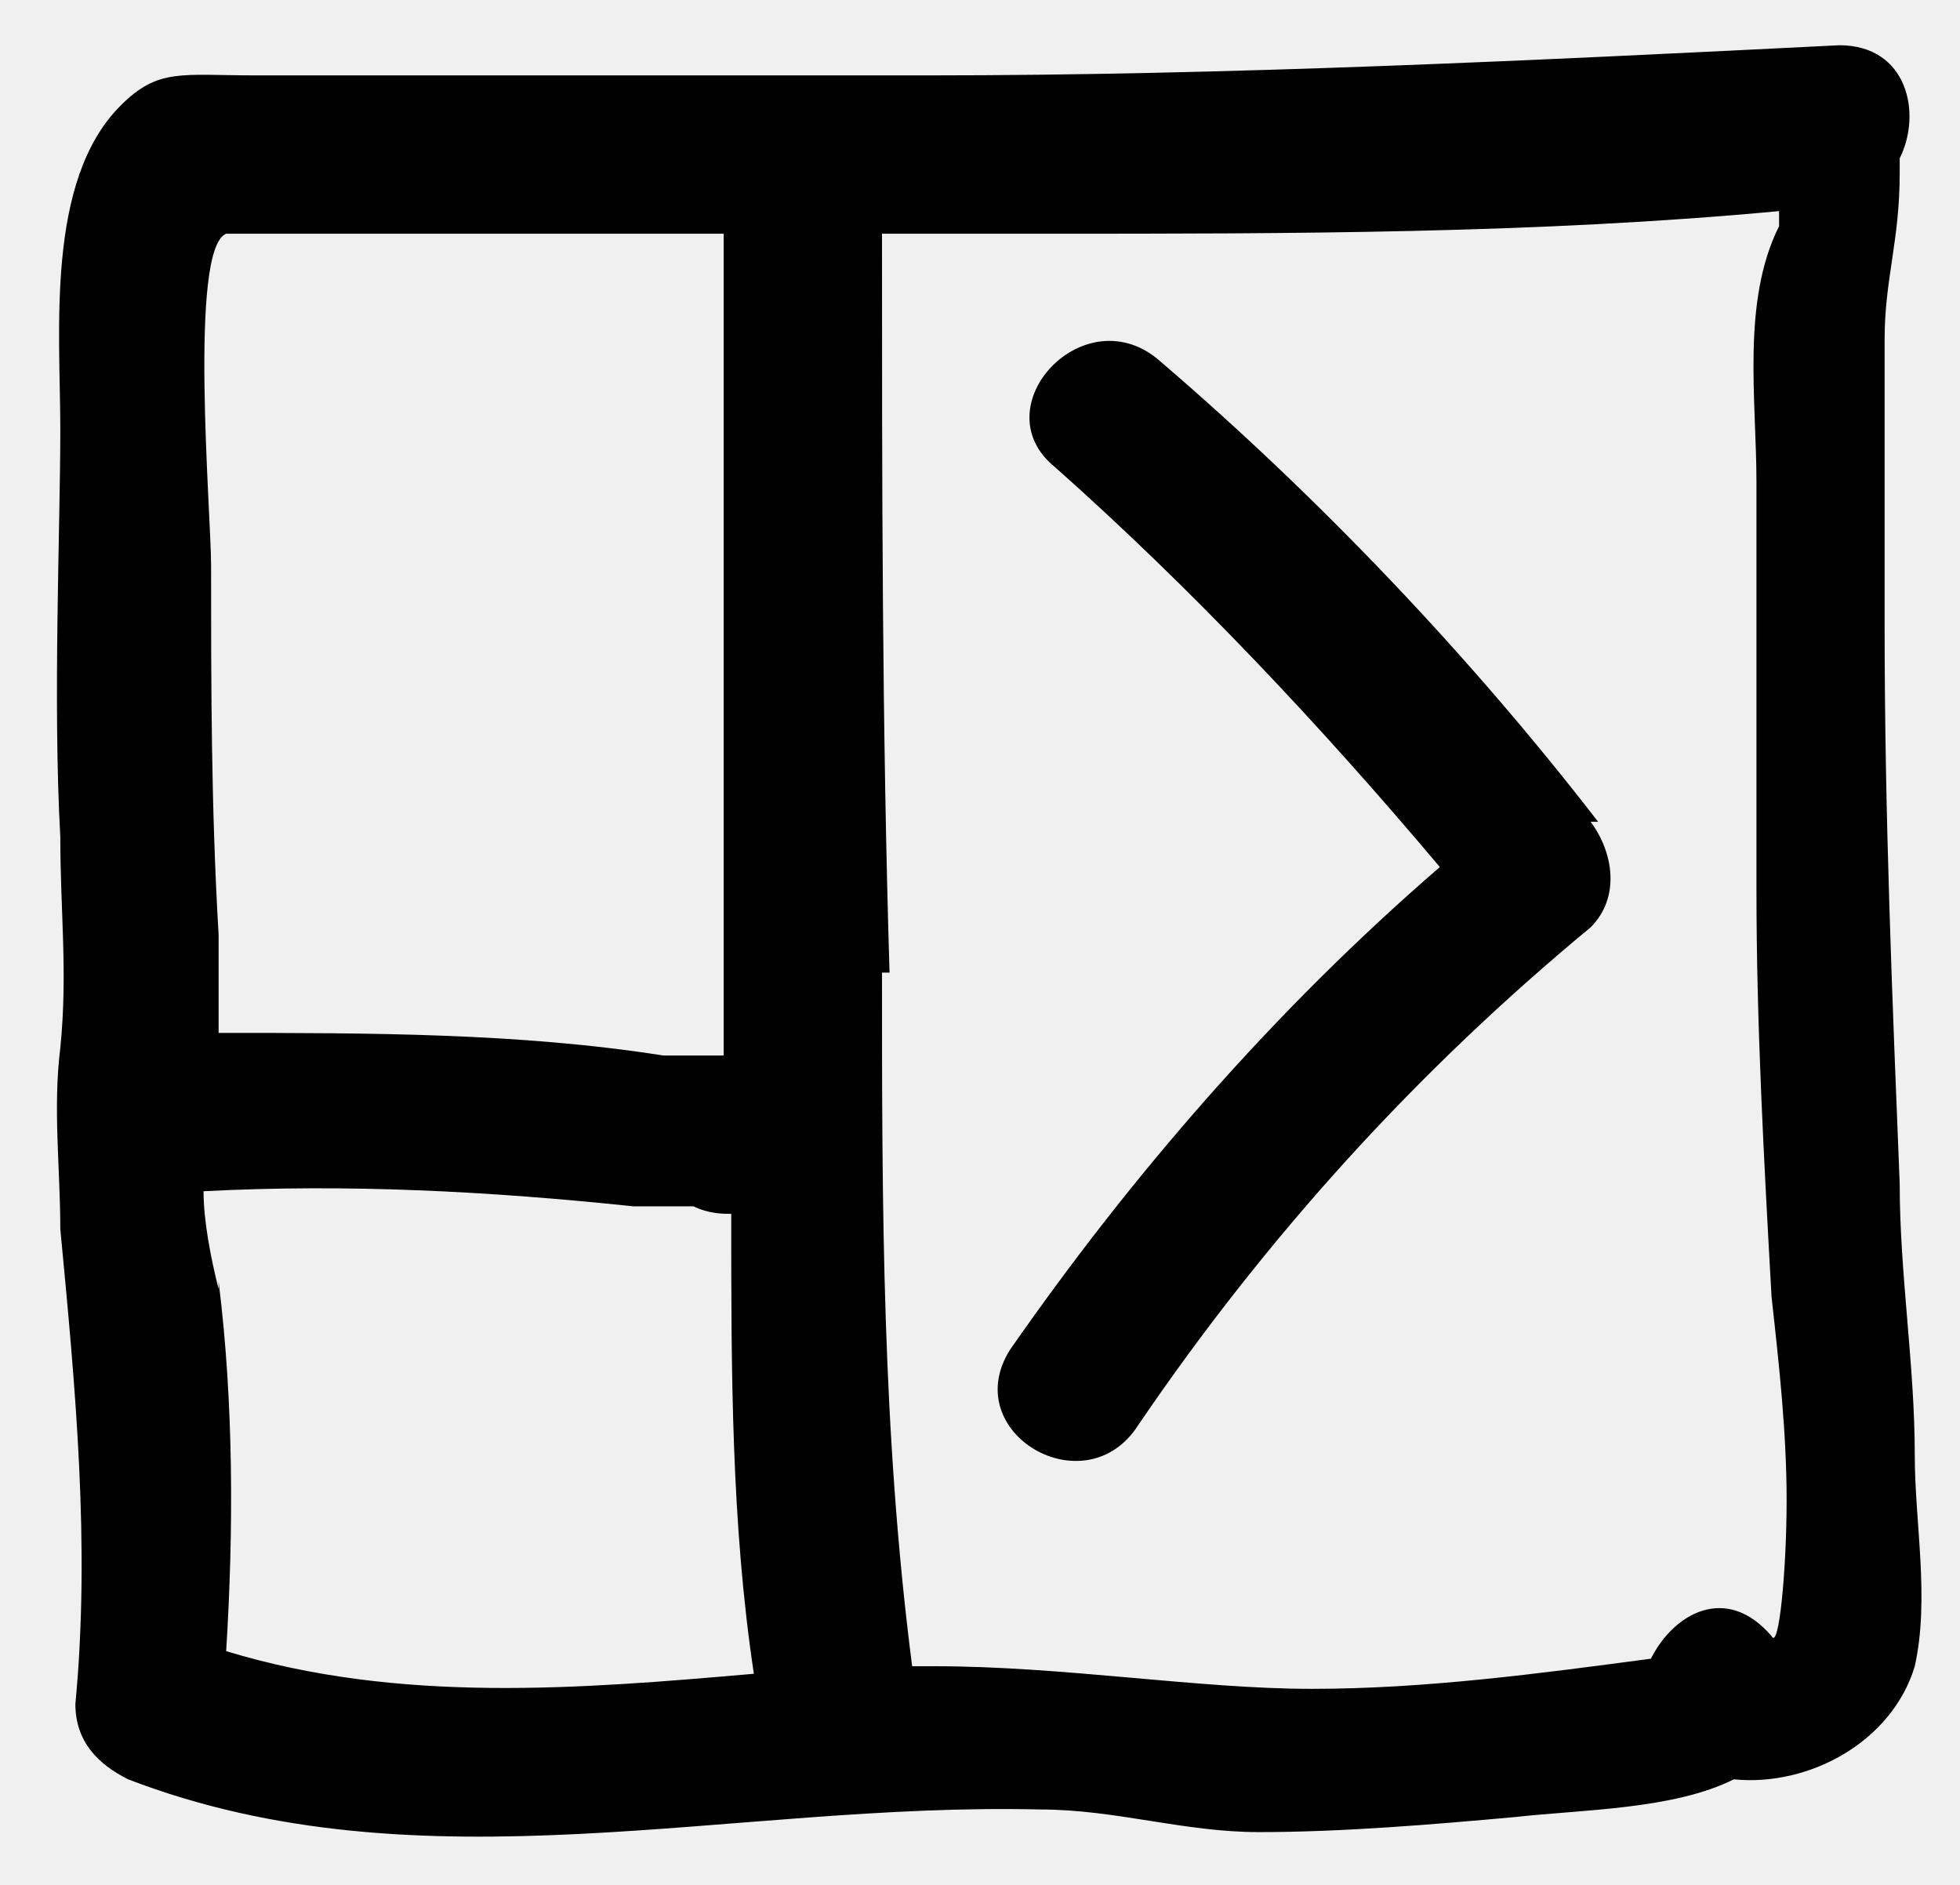
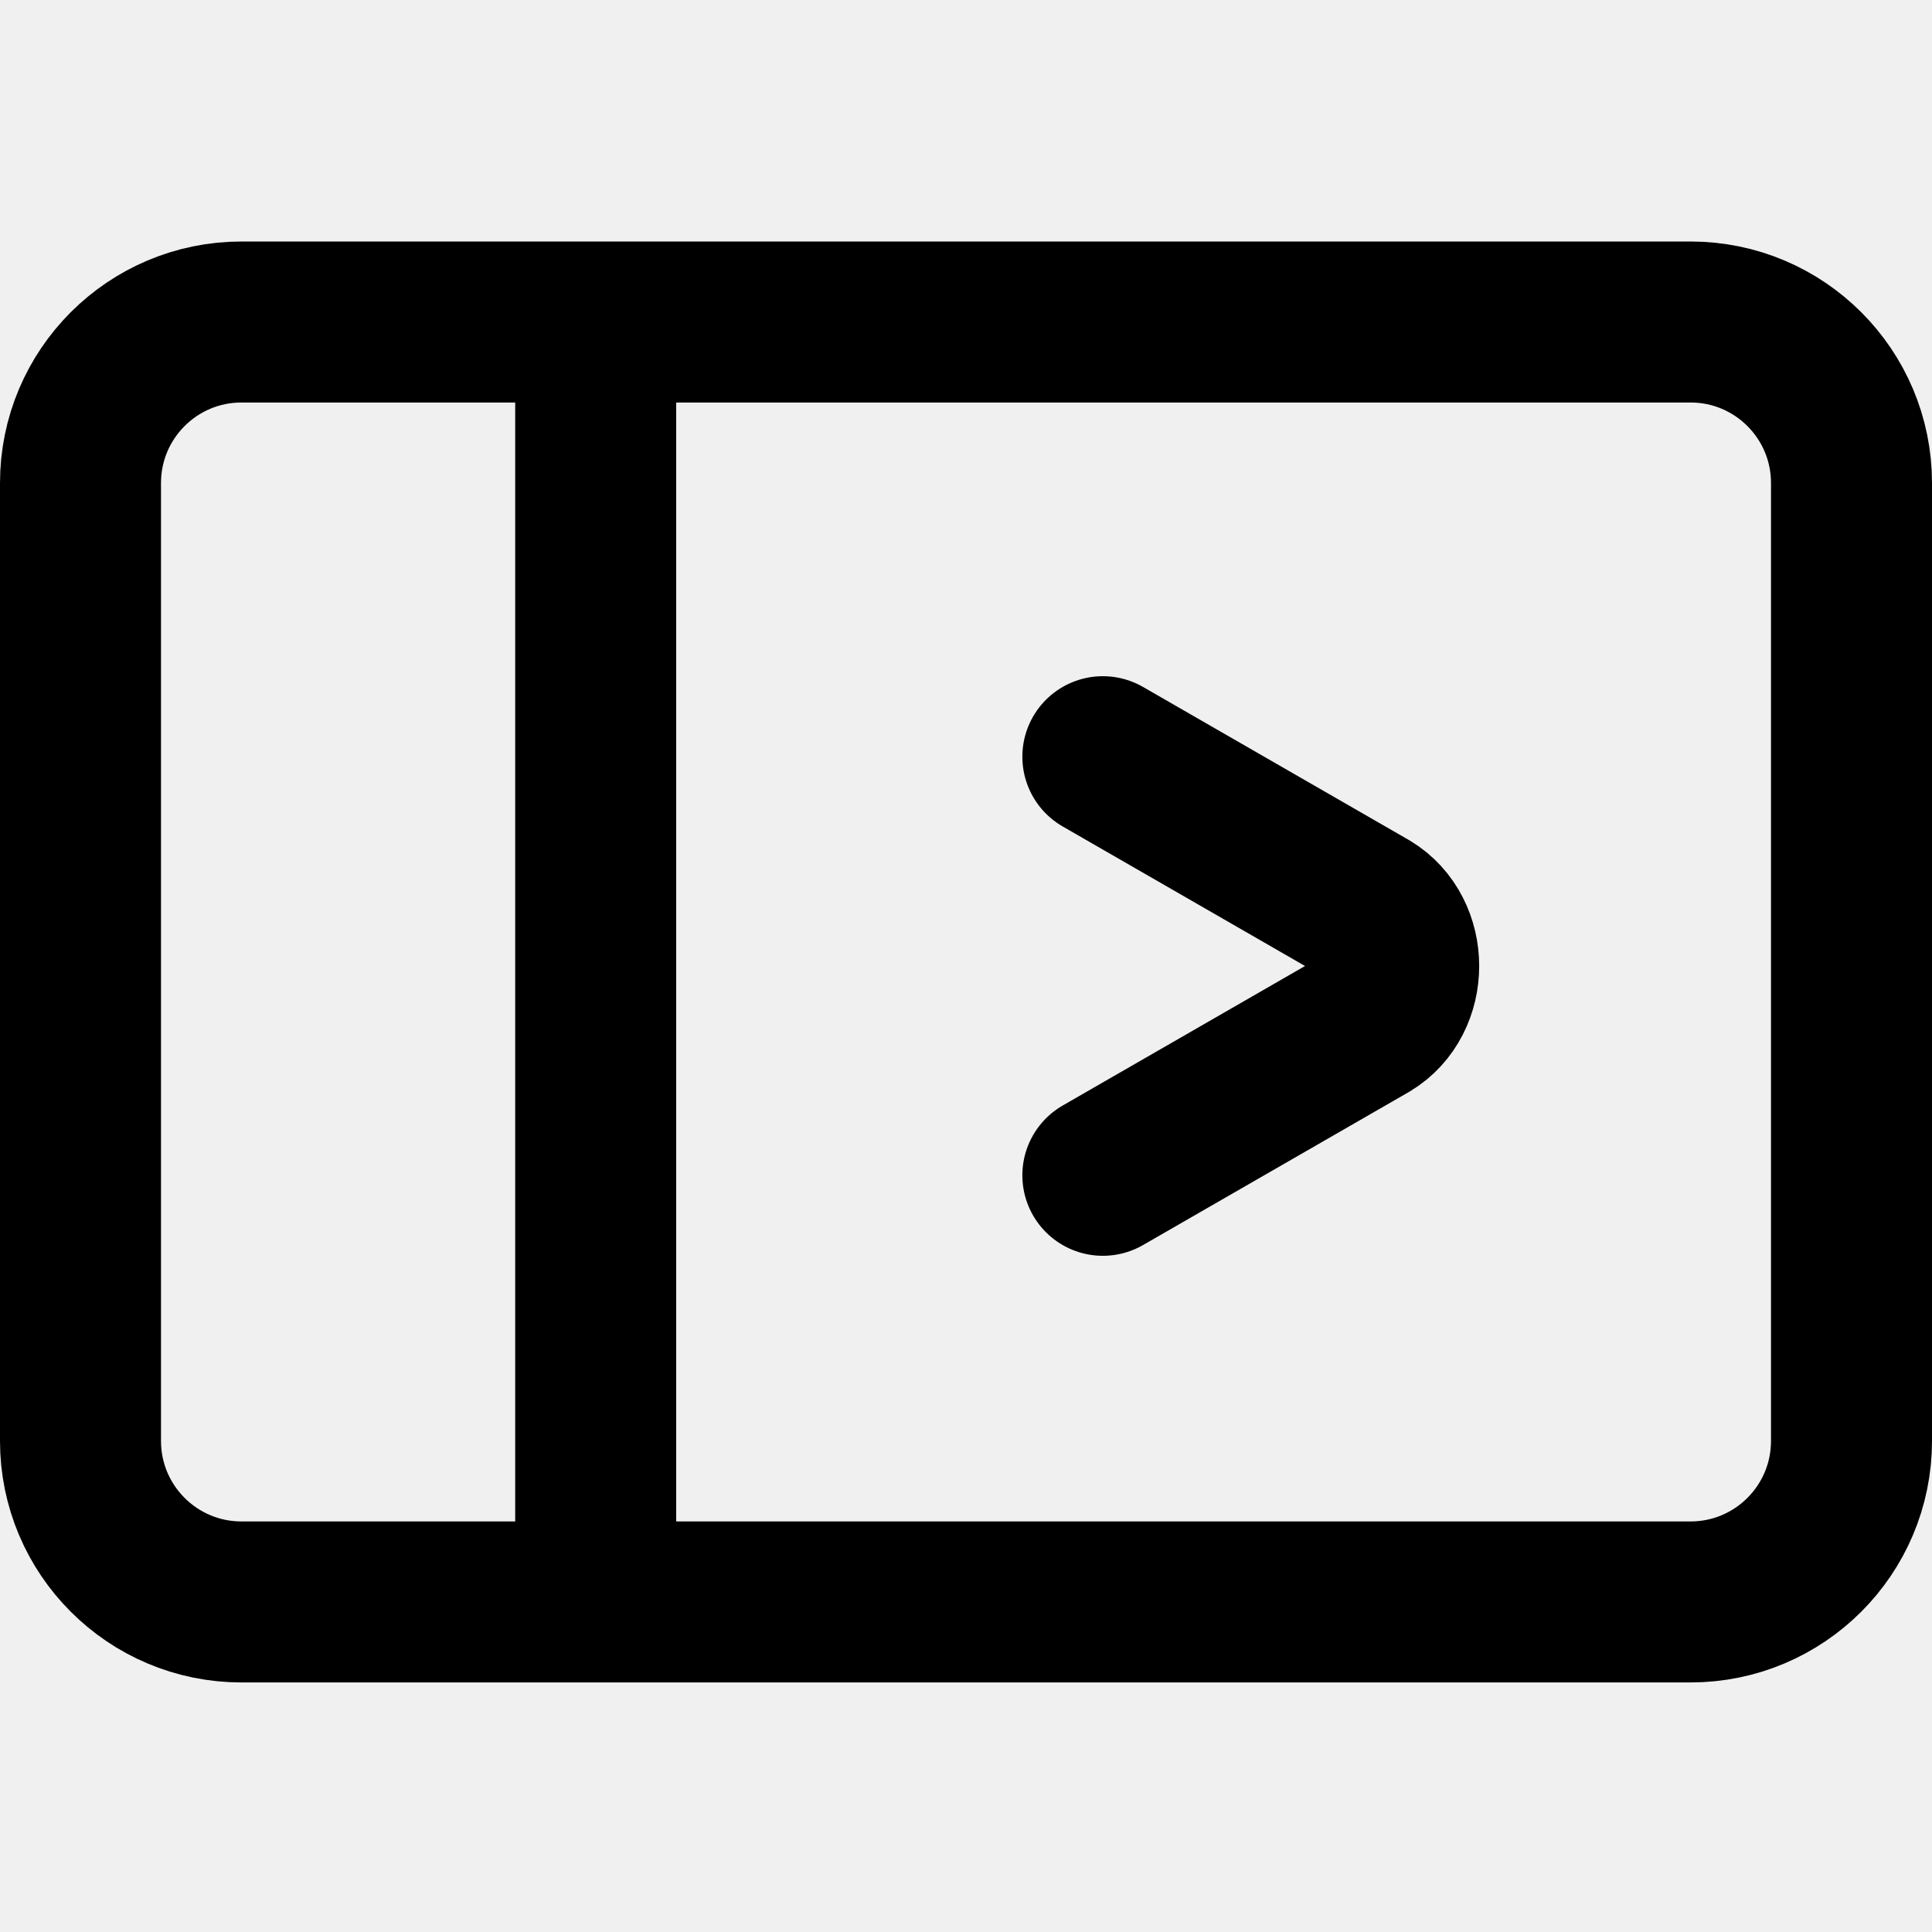
- <svg xmlns="http://www.w3.org/2000/svg" id="Layer_1" version="1.1" viewBox="0 0 26 25">
-   <path d="M.8,16.3c.2,2.1.4,4.2.2,6.3,0,.5.3.8.7,1,3.9,1.5,8,.3,12.1.4,1,0,1.9.3,2.9.3,1.1,0,2.3-.1,3.4-.2.9-.1,2.1-.1,2.9-.5,1,.1,2.1-.5,2.4-1.5.2-.9,0-1.9,0-2.8,0-1.2-.2-2.4-.2-3.6-.1-2.5-.2-4.9-.2-7.4v-3.8c0-.8.2-1.3.2-2.2v-.2c.3-.6.1-1.5-.8-1.5-4,.2-8.1.4-12.1.4h-5.8c-1,0-2.1,0-3.1,0s-1.3-.1-1.8.4c-1,1-.8,3-.8,4.3s-.1,3.6,0,5.4c0,1,.1,1.8,0,2.8-.1.8,0,1.6,0,2.4ZM11.8,12.9c-.1-3.3-.1-6.5-.1-9.8h2.2c3.2,0,6.5,0,9.7-.3v.2c-.5,1-.3,2.3-.3,3.4v5.4c0,1.8.1,3.6.2,5.4.1.9.2,1.8.2,2.7s-.1,2-.2,1.8c-.6-.7-1.3-.3-1.6.3-1.5.2-3,.4-4.5.4s-3.3-.3-5-.3h-.3c-.4-3.1-.4-6.1-.4-9.2h.1ZM2.9,17.1c-.1-.4-.2-.9-.2-1.3,1.9-.1,3.8,0,5.7.2h.8c.2.1.4.1.5.1,0,2.1,0,4.1.3,6.1-2.3.2-4.7.4-7-.3.1-1.6.1-3.3-.1-4.9h0ZM2.8,7.5c0-.7-.3-4.2.2-4.4.2,0,1.1,0,1.3,0h1.3c.9,0,1.8,0,2.7,0h1.3v9.8c0,.3,0,.7,0,1.1h-.8c-1.9-.3-3.9-.3-5.9-.3v-1.3c-.1-1.7-.1-3.3-.1-5h0Z" />
-   <path d="M21.2,10.9c-1.7-2.2-3.7-4.3-5.8-6.1-1-.9-2.4.6-1.4,1.4,1.8,1.6,3.5,3.4,5.1,5.3-2.2,1.9-4.1,4.1-5.7,6.4-.7,1.1,1,2.1,1.7,1,1.7-2.5,3.7-4.7,6-6.6.4-.4.3-1,0-1.4h.1Z" />
+ <svg xmlns="http://www.w3.org/2000/svg" id="Layer_1" version="1.1" viewBox="0 0 24 24">
+   <defs>
+     <style>
+       .st0 {
+         fill: none;
+         stroke-linecap: round;
+         stroke-linejoin: round;
+       }
+ 
+       .st0, .st1 {
+         stroke: #000;
+         stroke-width: 2px;
+       }
+ 
+       .st1 {
+         fill: #fff;
+         stroke-miterlimit: 10;
+       }
+     </style>
+   </defs>
+   <rect class="st0" x="1" y="4" width="22" height="15.9" rx="2" ry="2" transform="translate(24 23.9) rotate(180)" />
+   <line class="st1" x1="7.4" y1="4.1" x2="7.4" y2="20" />
+   <path class="st0" d="M13.7,14.6l3.3-1.9c.5-.3.5-1.1,0-1.4l-3.3-1.9" />
</svg>
